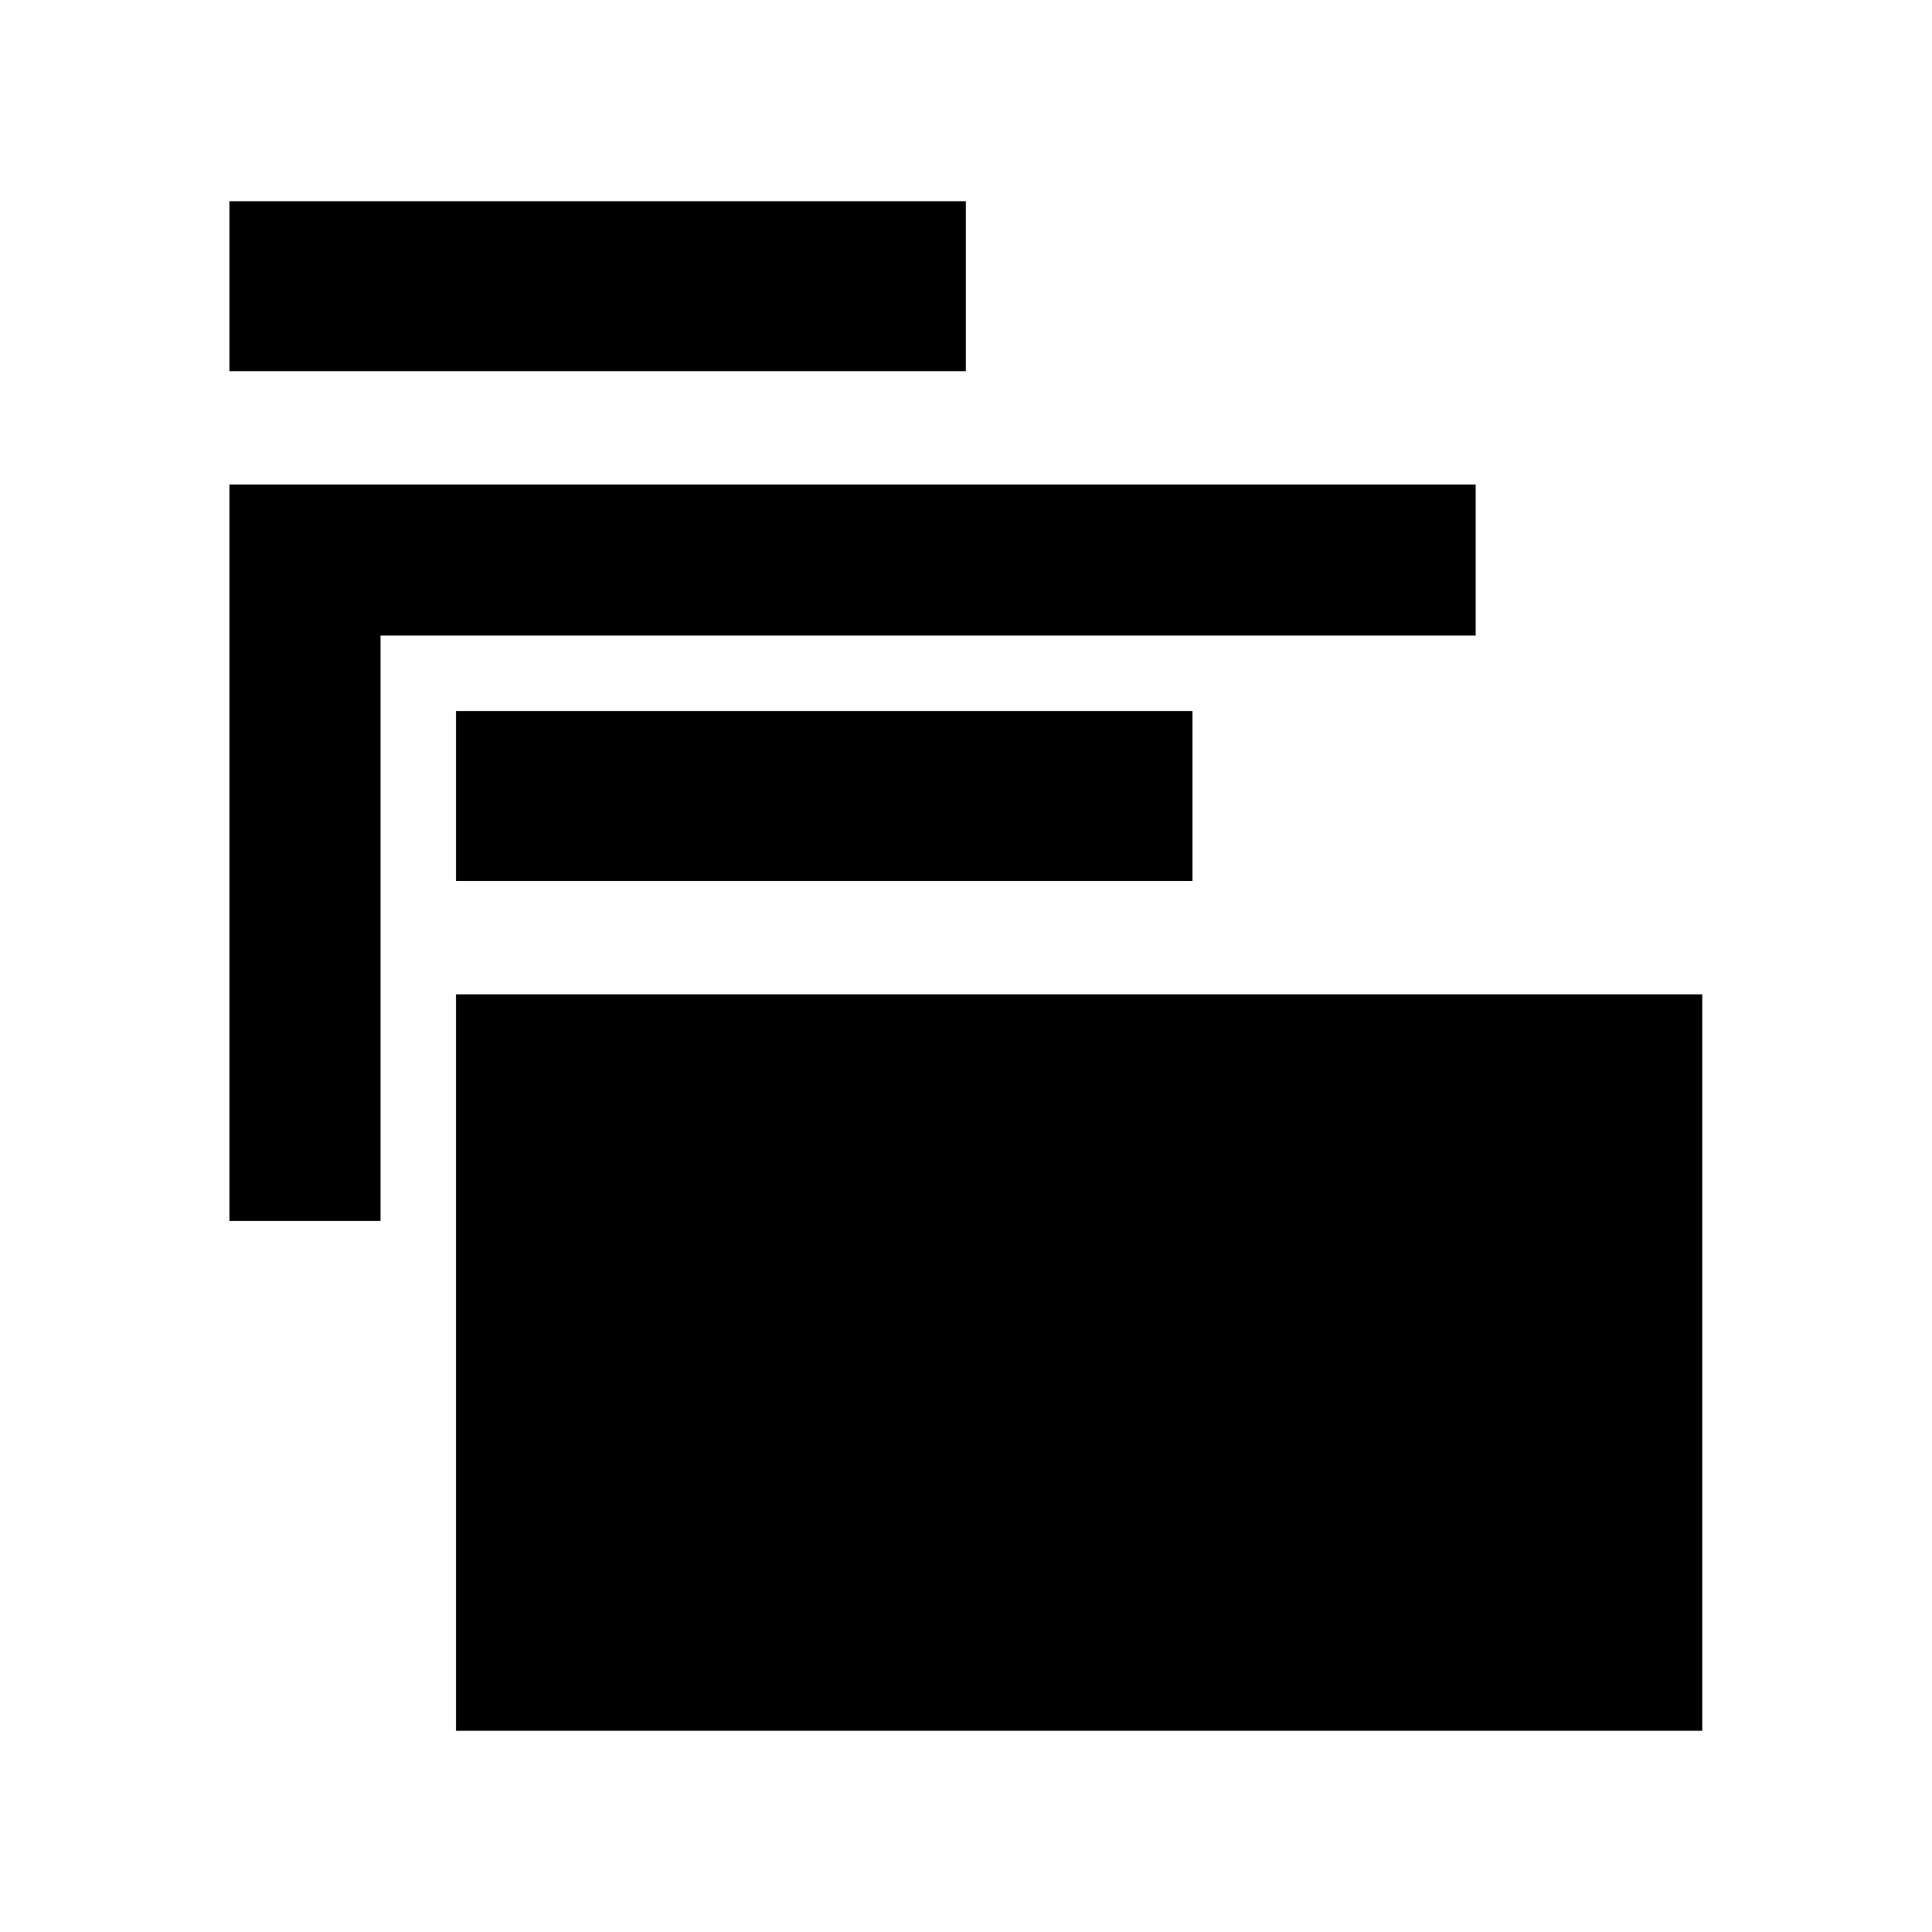
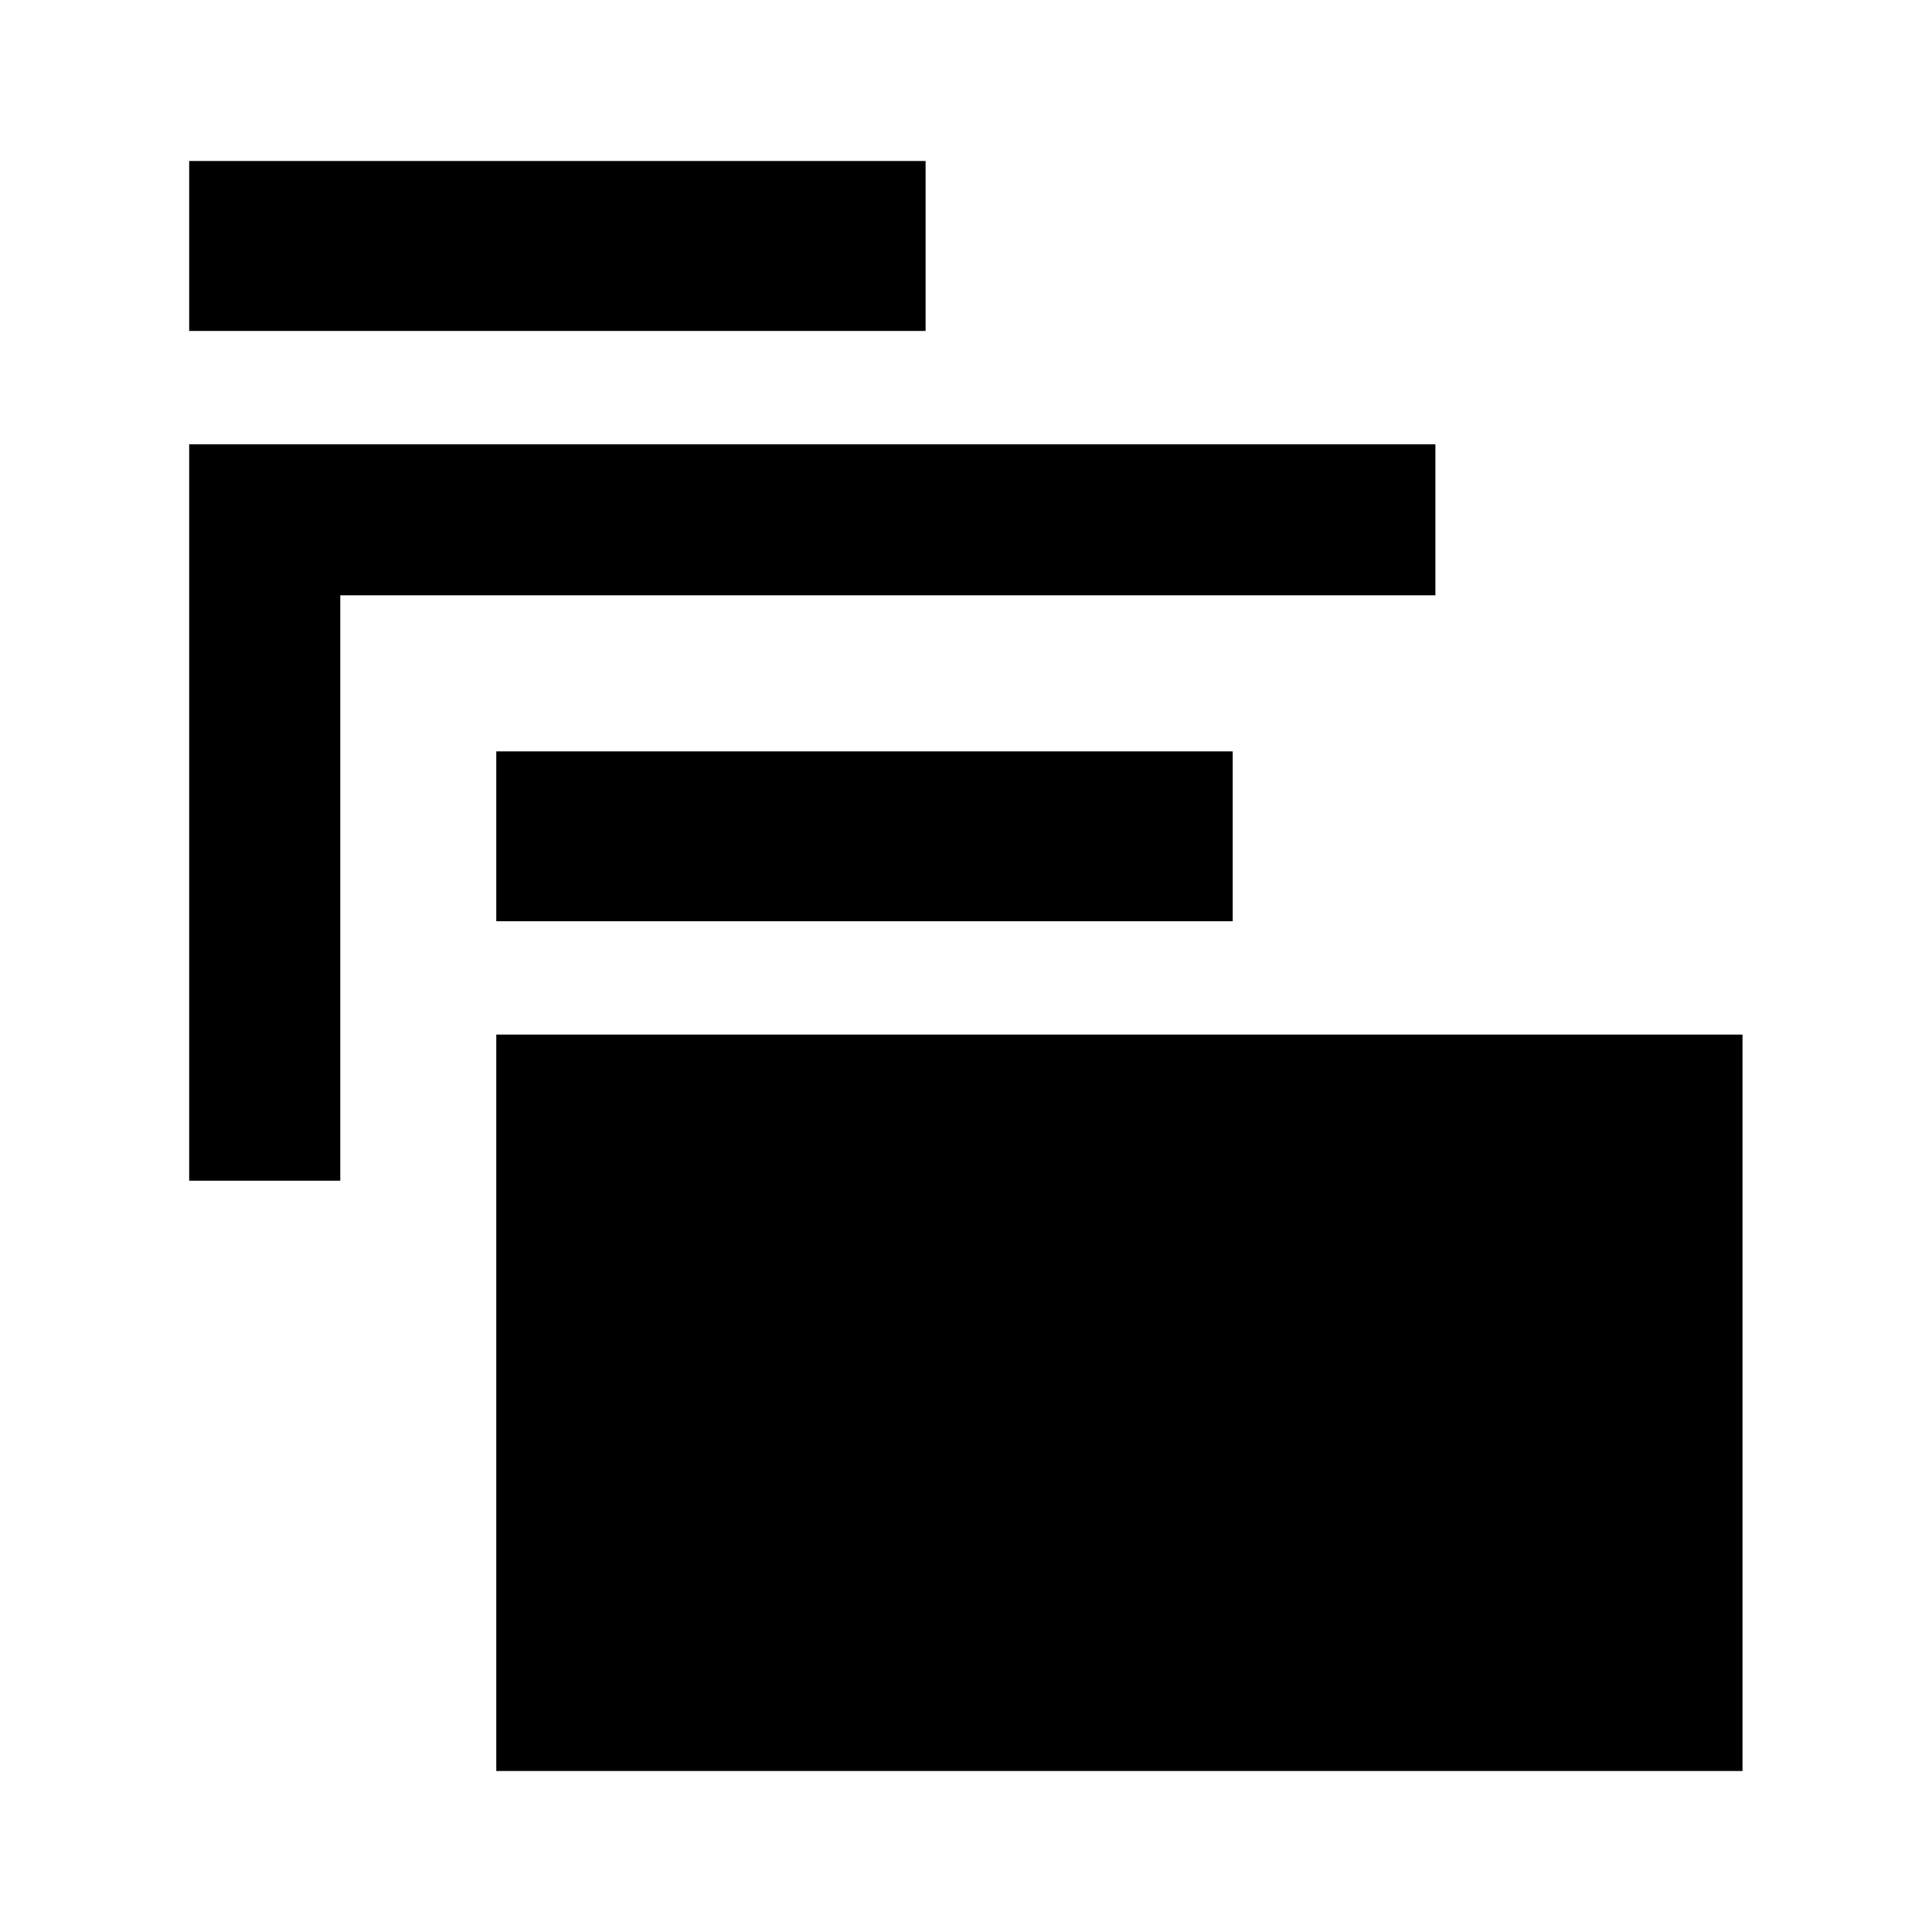
<svg xmlns="http://www.w3.org/2000/svg" viewBox="0 0 24 24" role="img" aria-labelledby="icon-projects">
-   <path d="M2.85 6.019h15.481v1.876H4.727v7.272H2.85V6.019zM2.85 2.5h9.148v2.111H2.85V2.5z" />
-   <path d="M5.665 12.352h15.481V21.5H5.665v-9.148zM5.665 8.833h9.148v2.111H5.665v-2.11z" />
+   <path d="M2.35 5.519h15.481v1.876H4.227v7.272H2.35V5.519zM2.35 2h9.148v2.111H2.35V2z" />
+   <path d="M6.165 12.852h15.481V22H6.165v-9.148zM6.165 9.334h9.148v2.11H6.165v-2.11z" />
</svg>
